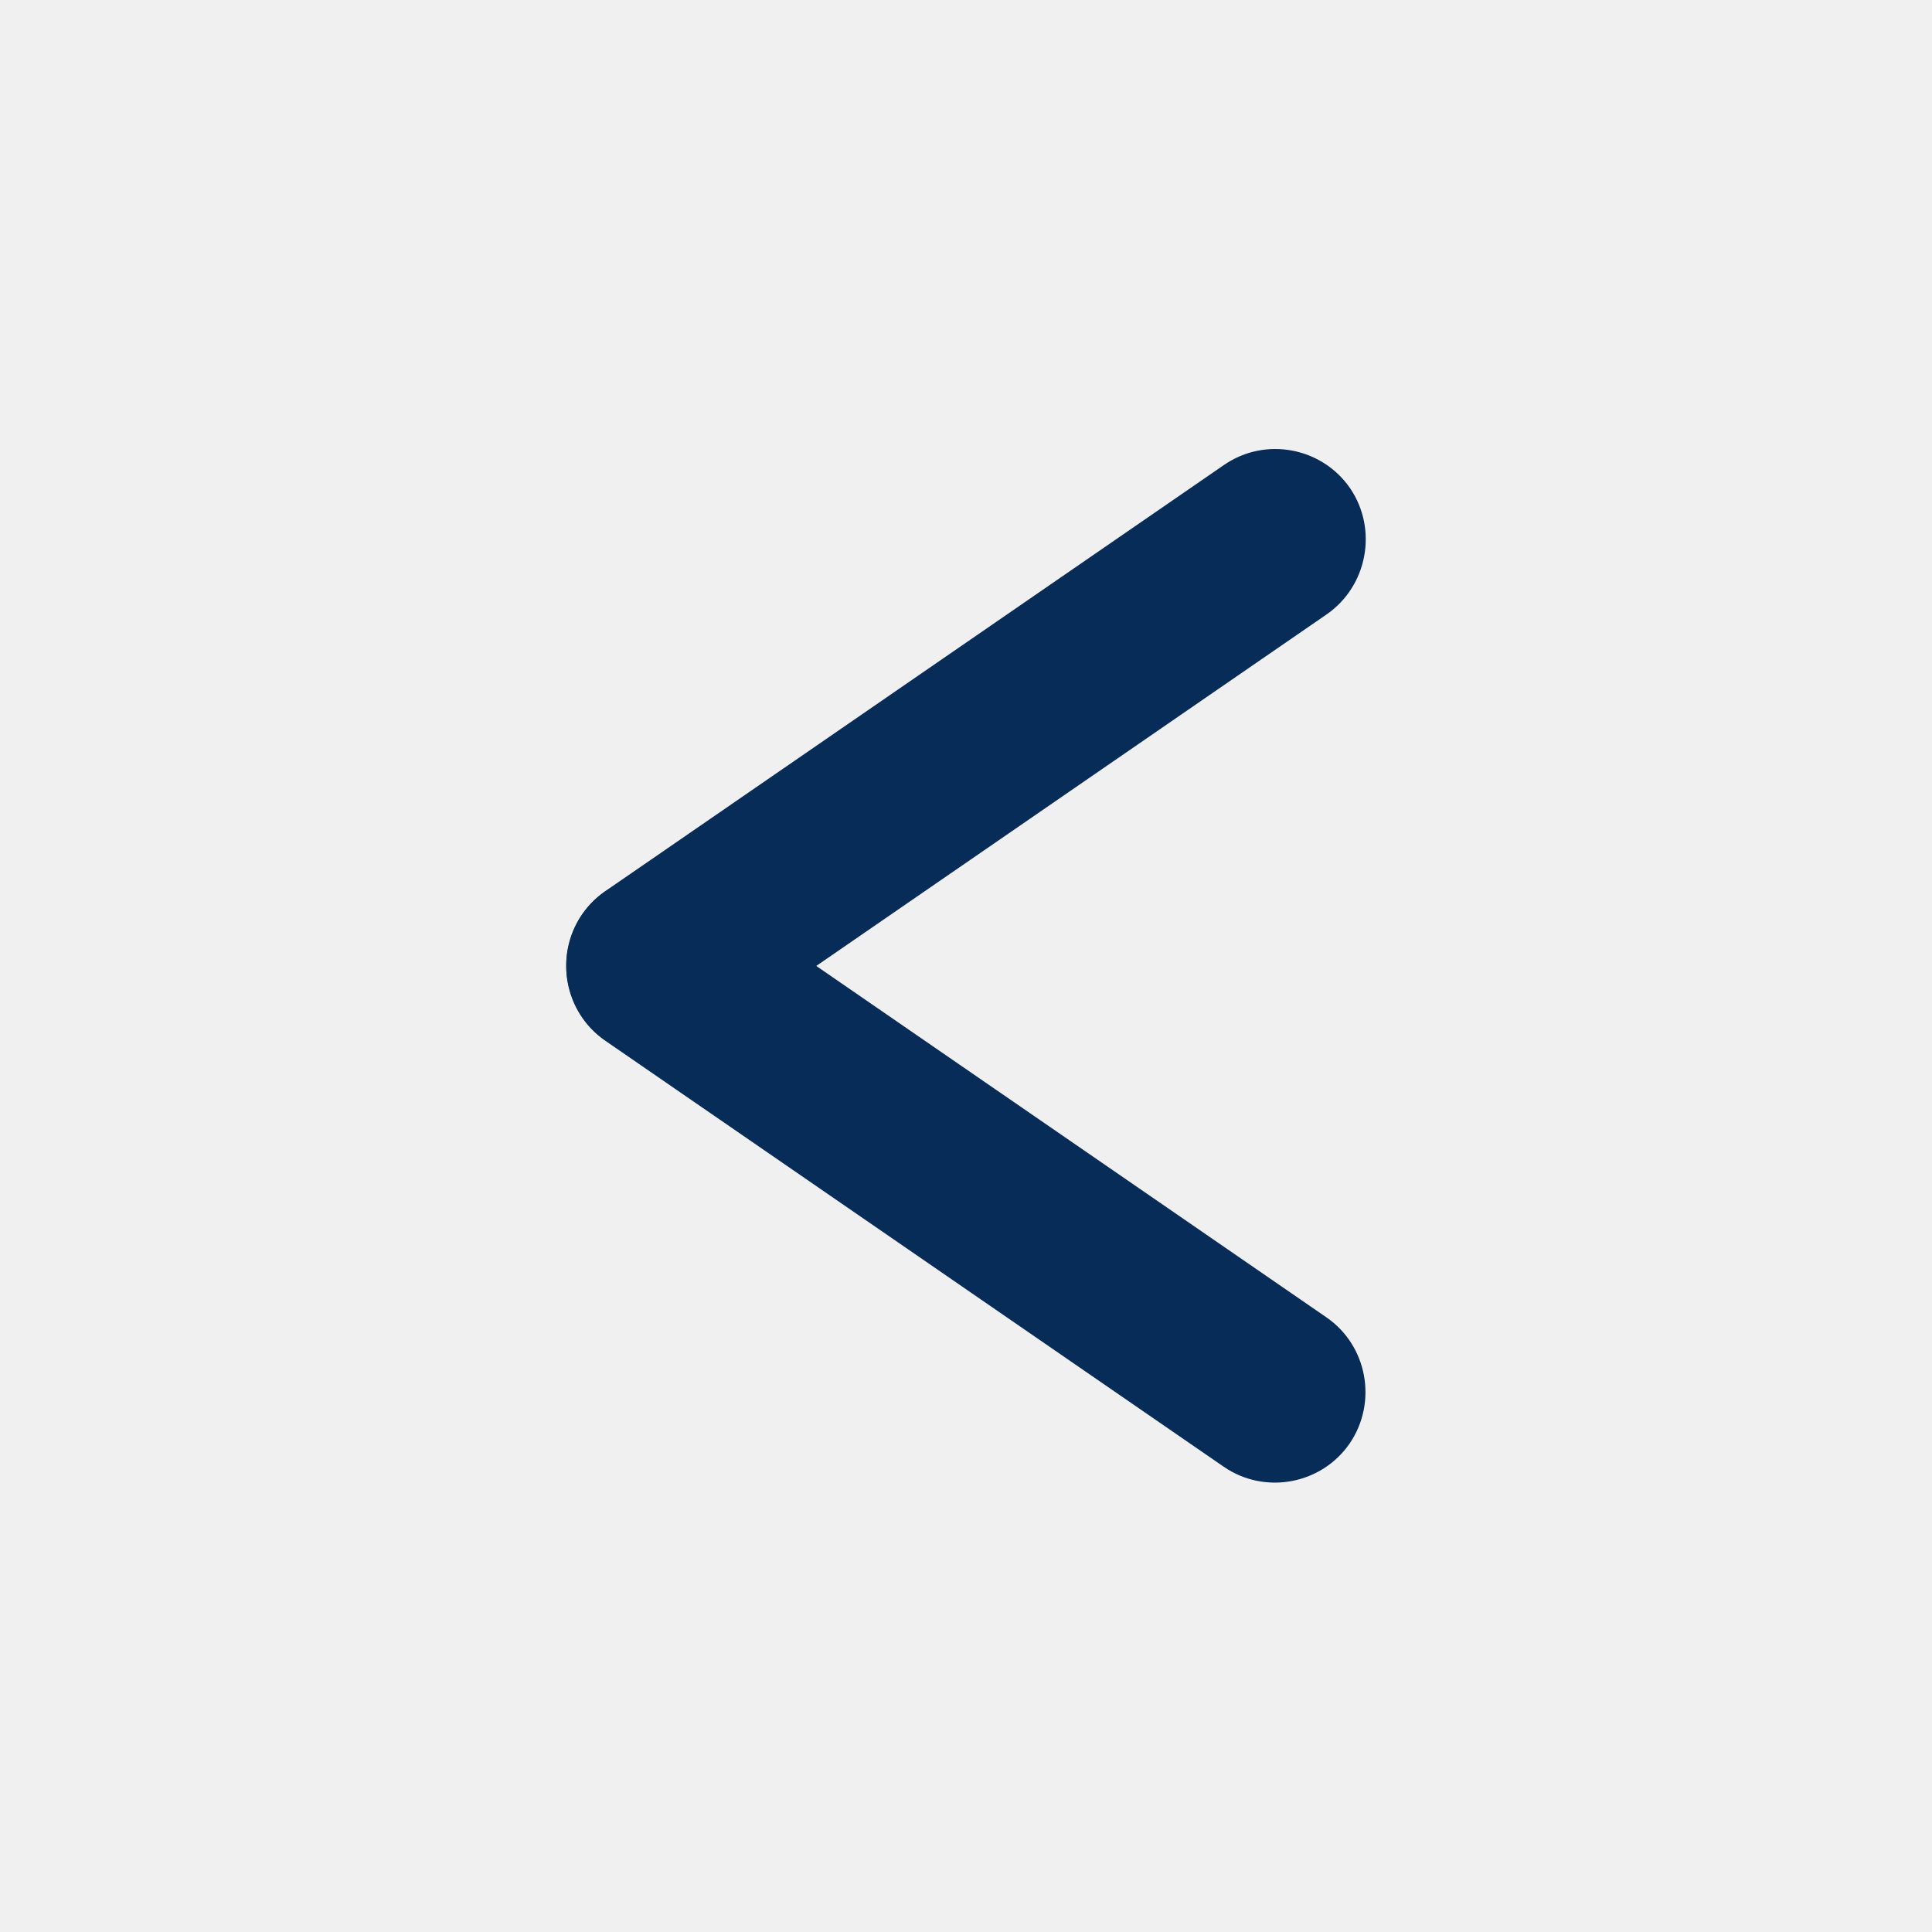
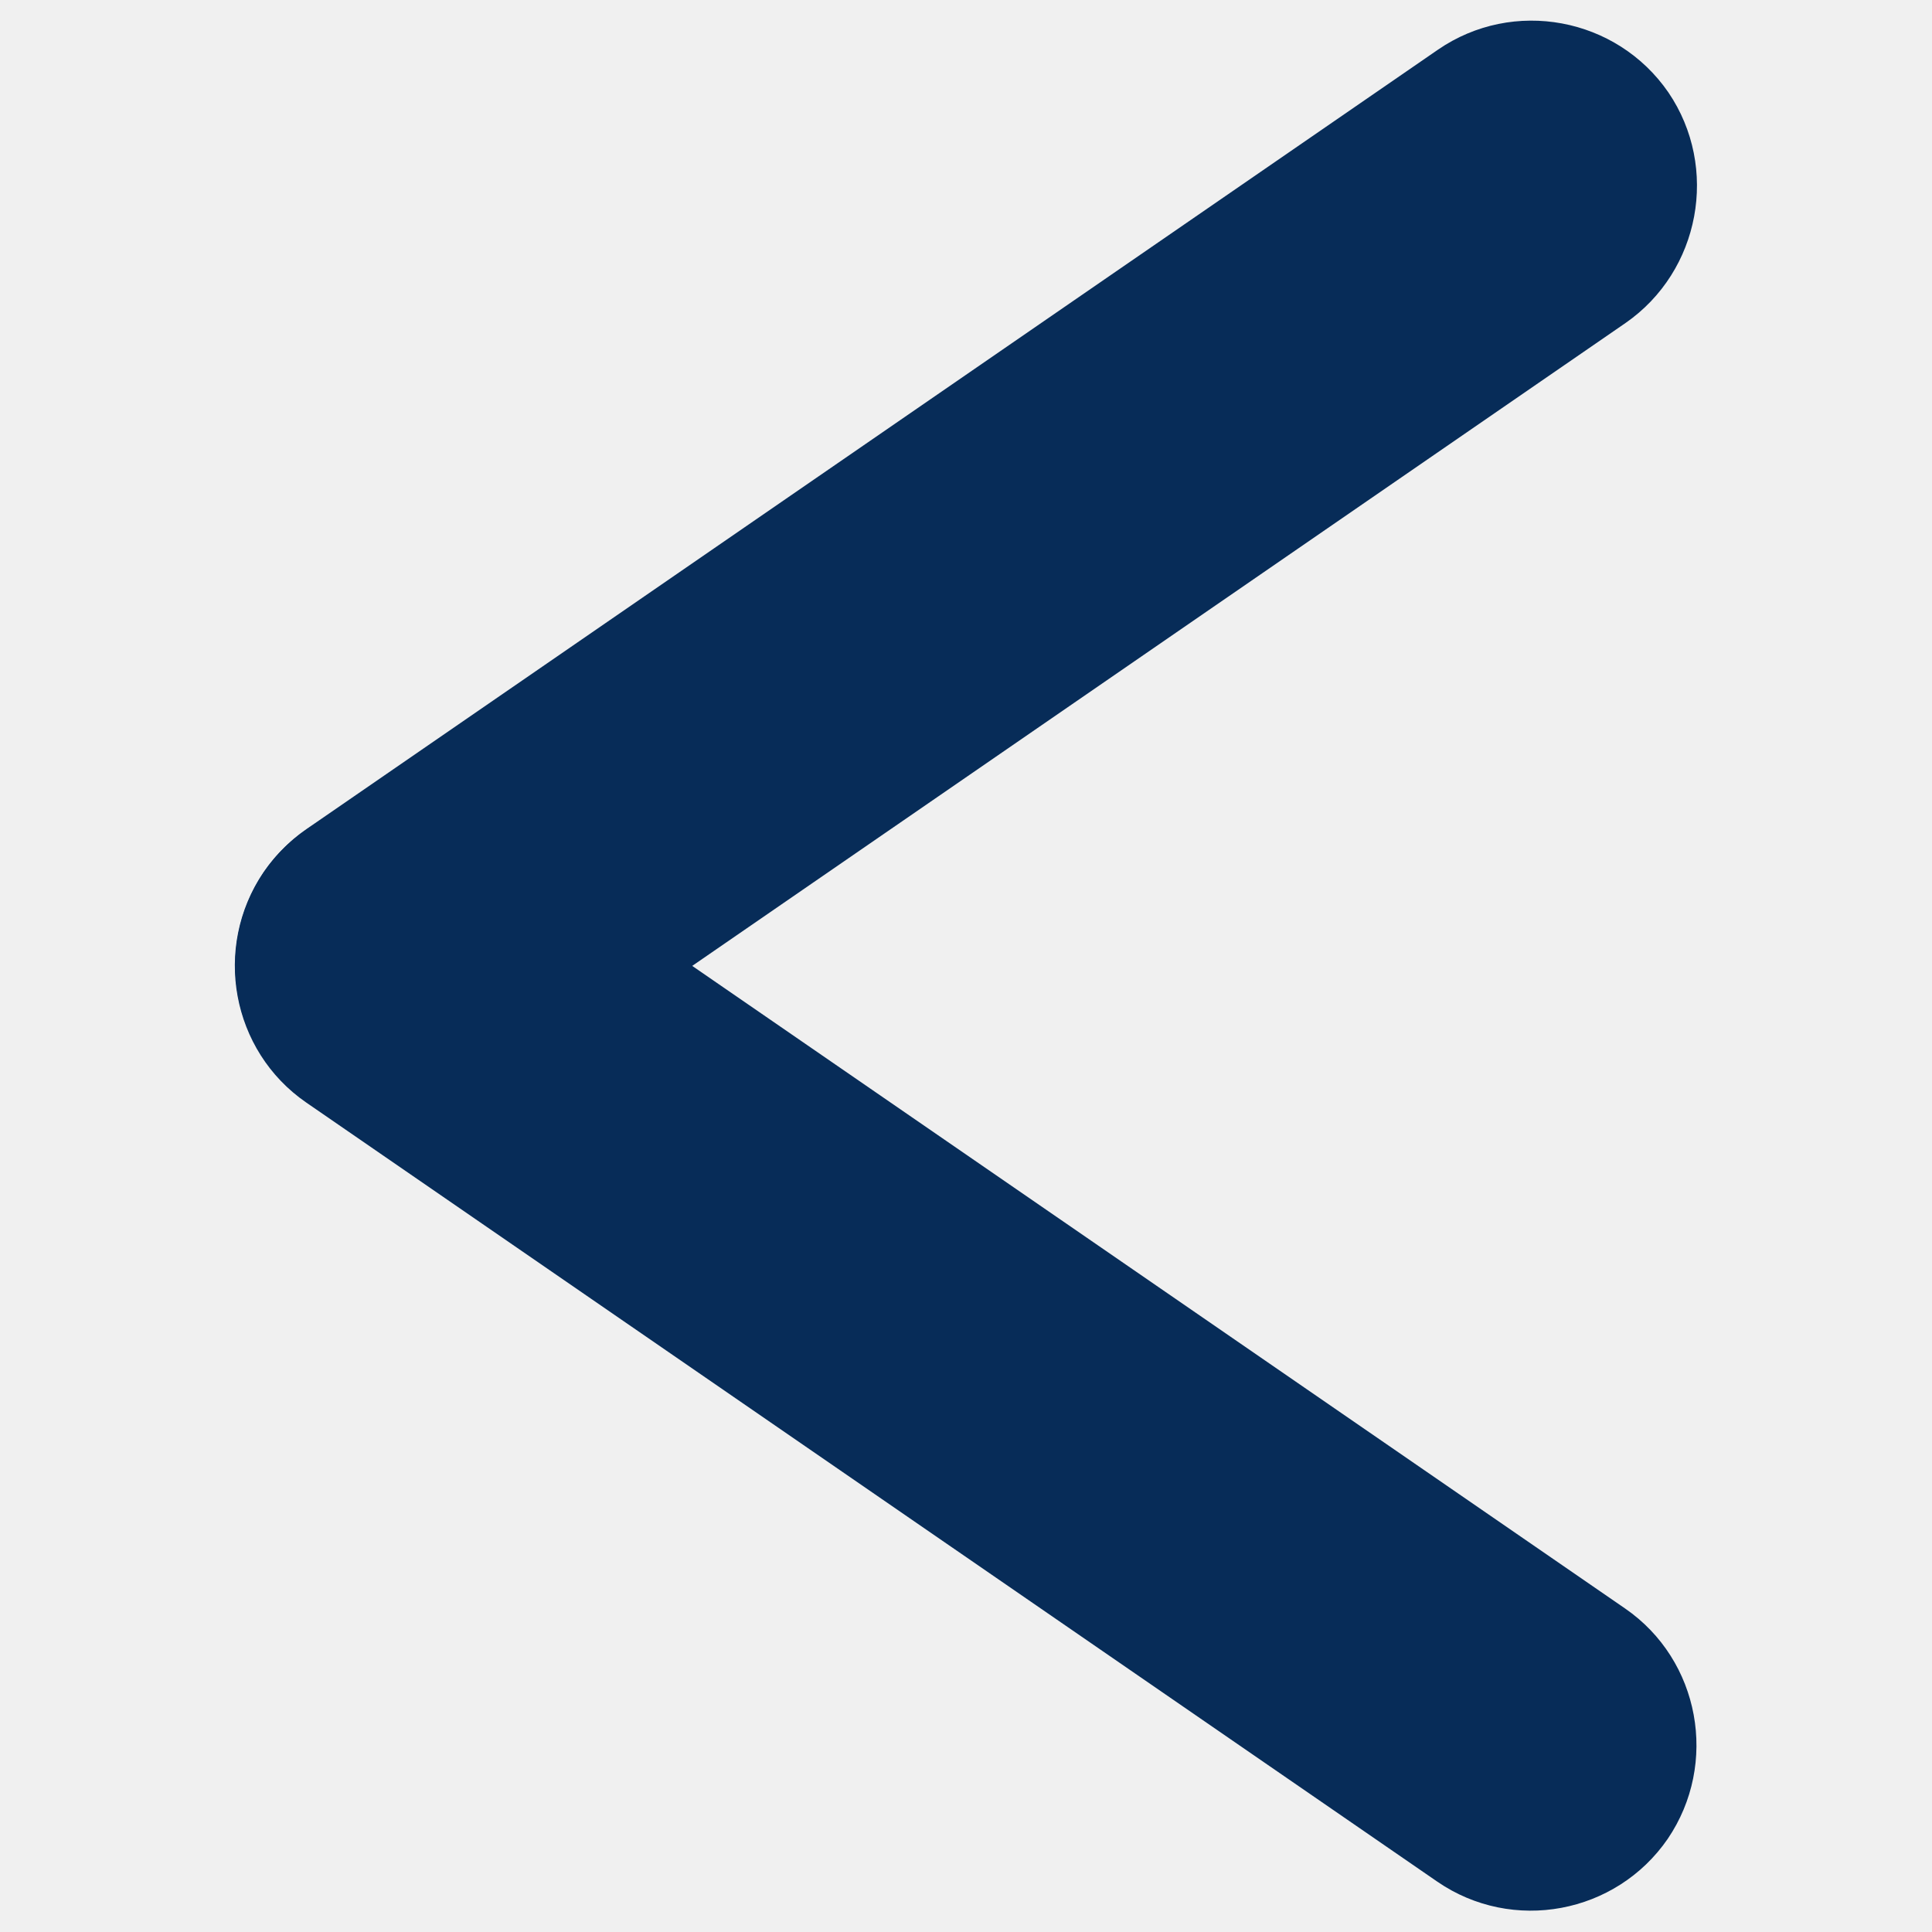
- <svg xmlns="http://www.w3.org/2000/svg" version="1.1" x="0px" y="0px" viewBox="0 0 512 512" style="enable-background:new 0 0 512 512;" xml:space="preserve">
+ <svg xmlns="http://www.w3.org/2000/svg" version="1.1" id="Layer_1" x="0px" y="0px" viewBox="0 0 280 279.9" style="enable-background:new 0 0 280 279.9;" xml:space="preserve">
  <style type="text/css">
	.st0{display:none;}
	.st1{display:inline;fill:#072C58;}
	.st2{fill:#072C58;}
	.st3{display:inline;}
	.st4{fill:#FFFFFF;}
</style>
  <g id="Guides" class="st0">
</g>
  <g id="Layer_10" class="st0">
-     <rect class="st1" width="512" height="512" />
+     <rect x="-150" y="-113" class="st1" width="512" height="512" />
  </g>
  <g id="Hamburger" class="st0">
-     <path class="st1" d="M423.5,168h-335c-13.2,0-24-10.8-24-24v0c0-13.2,10.8-24,24-24h335c13.2,0,24,10.8,24,24v0   C447.5,157.2,436.7,168,423.5,168z M423.5,280h-335c-13.2,0-24-10.8-24-24v0c0-13.2,10.8-24,24-24h335c13.2,0,24,10.8,24,24v0   C447.5,269.2,436.7,280,423.5,280z M423.5,392h-335c-13.2,0-24-10.8-24-24v0c0-13.2,10.8-24,24-24h335c13.2,0,24,10.8,24,24v0   C447.5,381.2,436.7,392,423.5,392z" />
+     <path class="st1" d="M273.5,55h-335c-13.2,0-24-10.8-24-24l0,0c0-13.2,10.8-24,24-24h335c13.2,0,24,10.8,24,24l0,0   C297.5,44.2,286.7,55,273.5,55z M273.5,167h-335c-13.2,0-24-10.8-24-24l0,0c0-13.2,10.8-24,24-24h335c13.2,0,24,10.8,24,24l0,0   C297.5,156.2,286.7,167,273.5,167z M273.5,279h-335c-13.2,0-24-10.8-24-24l0,0c0-13.2,10.8-24,24-24h335c13.2,0,24,10.8,24,24l0,0   C297.5,268.2,286.7,279,273.5,279z" />
  </g>
  <g id="Arrow_Right">
    <g>
-       <path class="st2" d="M351.6,162.8L187.7,275.7c-10.9,7.5-25.9,4.7-33.4-6.2l0,0c-7.5-10.9-4.7-25.9,6.2-33.4l163.9-112.9    c10.9-7.5,25.9-4.7,33.4,6.2l0,0C365.2,140.3,362.4,155.3,351.6,162.8z" />
+       <path class="st2" d="M235.6,46.8L71.7,159.7c-10.9,7.5-25.9,4.7-33.4-6.2l0,0c-7.5-10.9-4.7-25.9,6.2-33.4L208.4,7.2    c10.9-7.5,25.9-4.7,33.4,6.2l0,0C249.2,24.3,246.4,39.3,235.6,46.8z" />
      <g>
-         <path class="st2" d="M324.3,388.7L160.4,275.8c-10.9-7.5-13.6-22.5-6.2-33.4l0,0c7.5-10.9,22.5-13.6,33.4-6.2l163.9,112.9     c10.9,7.5,13.6,22.5,6.2,33.4l0,0C350.2,393.4,335.2,396.2,324.3,388.7z" />
+         <path class="st2" d="M208.3,272.7L44.4,159.8c-10.9-7.5-13.6-22.5-6.2-33.4l0,0c7.5-10.9,22.5-13.6,33.4-6.2l163.9,112.9     c10.9,7.5,13.6,22.5,6.2,33.4l0,0C234.2,277.4,219.2,280.2,208.3,272.7z" />
      </g>
    </g>
  </g>
  <g id="Arrow_Right_White" class="st0">
    <g class="st3">
-       <path class="st4" d="M351.6,162.8L187.7,275.7c-10.9,7.5-25.9,4.7-33.4-6.2l0,0c-7.5-10.9-4.7-25.9,6.2-33.4l163.9-112.9    c10.9-7.5,25.9-4.7,33.4,6.2l0,0C365.2,140.3,362.4,155.3,351.6,162.8z" />
+       <path class="st4" d="M201.6,49.8L37.7,162.7c-10.9,7.5-25.9,4.7-33.4-6.2l0,0c-7.5-10.9-4.7-25.9,6.2-33.4L174.4,10.2    c10.9-7.5,25.9-4.7,33.4,6.2l0,0C215.2,27.3,212.4,42.3,201.6,49.8z" />
      <g>
-         <path class="st4" d="M324.3,388.7L160.4,275.8c-10.9-7.5-13.6-22.5-6.2-33.4l0,0c7.5-10.9,22.5-13.6,33.4-6.2l163.9,112.9     c10.9,7.5,13.6,22.5,6.2,33.4l0,0C350.2,393.4,335.2,396.2,324.3,388.7z" />
+         <path class="st4" d="M174.3,275.7L10.4,162.8c-10.9-7.5-13.6-22.5-6.2-33.4l0,0c7.5-10.9,22.5-13.6,33.4-6.2l163.9,112.9     c10.9,7.5,13.6,22.5,6.2,33.4l0,0C200.2,280.4,185.2,283.2,174.3,275.7z" />
      </g>
    </g>
  </g>
  <g id="Arrow_Left" class="st0">
    <g class="st3">
-       <path class="st2" d="M187.7,123.3l163.9,112.9c10.9,7.5,13.6,22.5,6.2,33.4l0,0c-7.5,10.9-22.5,13.6-33.4,6.2L160.4,162.8    c-10.9-7.5-13.6-22.5-6.2-33.4l0,0C161.8,118.6,176.8,115.8,187.7,123.3z" />
+       <path class="st2" d="M37.7,10.3l163.9,112.9c10.9,7.5,13.6,22.5,6.2,33.4l0,0c-7.5,10.9-22.5,13.6-33.4,6.2l-164-113    C-0.5,42.3-3.2,27.3,4.2,16.4l0,0C11.8,5.6,26.8,2.8,37.7,10.3z" />
      <g>
-         <path class="st2" d="M160.4,349.2l163.9-112.9c10.9-7.5,25.9-4.7,33.4,6.2l0,0c7.5,10.9,4.7,25.9-6.2,33.4L187.7,388.7     c-10.9,7.5-25.9,4.7-33.4-6.2l0,0C146.8,371.7,149.6,356.7,160.4,349.2z" />
+         <path class="st2" d="M10.4,236.2l163.9-112.9c10.9-7.5,25.9-4.7,33.4,6.2l0,0c7.5,10.9,4.7,25.9-6.2,33.4L37.7,275.7     c-10.9,7.5-25.9,4.7-33.4-6.2l0,0C-3.2,258.7-0.4,243.7,10.4,236.2z" />
      </g>
    </g>
  </g>
  <g id="Arrow_Left_White" class="st0">
    <g class="st3">
-       <path class="st4" d="M187.7,123.3l163.9,112.9c10.9,7.5,13.6,22.5,6.2,33.4l0,0c-7.5,10.9-22.5,13.6-33.4,6.2L160.4,162.8    c-10.9-7.5-13.6-22.5-6.2-33.4l0,0C161.8,118.6,176.8,115.8,187.7,123.3z" />
+       <path class="st4" d="M37.7,10.3l163.9,112.9c10.9,7.5,13.6,22.5,6.2,33.4l0,0c-7.5,10.9-22.5,13.6-33.4,6.2l-164-113    C-0.5,42.3-3.2,27.3,4.2,16.4l0,0C11.8,5.6,26.8,2.8,37.7,10.3z" />
      <g>
-         <path class="st4" d="M160.4,349.2l163.9-112.9c10.9-7.5,25.9-4.7,33.4,6.2l0,0c7.5,10.9,4.7,25.9-6.2,33.4L187.7,388.7     c-10.9,7.5-25.9,4.7-33.4-6.2l0,0C146.8,371.7,149.6,356.7,160.4,349.2z" />
+         <path class="st4" d="M10.4,236.2l163.9-112.9c10.9-7.5,25.9-4.7,33.4,6.2l0,0c7.5,10.9,4.7,25.9-6.2,33.4L37.7,275.7     c-10.9,7.5-25.9,4.7-33.4-6.2l0,0C-3.2,258.7-0.4,243.7,10.4,236.2z" />
      </g>
    </g>
  </g>
  <g id="Description_x2F_Info" class="st0">
    <g class="st3">
-       <path class="st4" d="M232,360V209h48v151c0,13.2-10.8,24-24,24h0C242.8,384,232,373.2,232,360z" />
-       <circle class="st4" cx="256" cy="155" r="27" />
+       <path class="st4" d="M82,247V96h48v151c0,13.2-10.8,24-24,24l0,0C92.8,271,82,260.2,82,247z" />
+       <circle class="st4" cx="106" cy="42" r="27" />
    </g>
  </g>
  <g id="Zoom" class="st0">
    <g class="st3">
-       <path class="st4" d="M351.5,385.4l-68.1-68.1l-14-14L305,271l15.3,15.3l65.1,65.1c9.3,9.3,9.3,24.6,0,33.9l0,0    C376.1,394.7,360.8,394.7,351.5,385.4z" />
-       <path class="st4" d="M350.8,230.9c0,61.3-49.7,111-111,111s-111-49.7-111-111s49.7-111,111-111S350.8,169.6,350.8,230.9z     M239.8,164.7c-36.6,0-66.2,29.6-66.2,66.2s29.6,66.2,66.2,66.2s66.2-29.6,66.2-66.2S276.3,164.7,239.8,164.7z" />
+       <path class="st4" d="M201.5,272.4l-68.1-68.1l-14-14L155,158l15.3,15.3l65.1,65.1c9.3,9.3,9.3,24.6,0,33.9l0,0    C226.1,281.7,210.8,281.7,201.5,272.4z" />
+       <path class="st4" d="M200.8,117.9c0,61.3-49.7,111-111,111s-111-49.7-111-111s49.7-111,111-111S200.8,56.6,200.8,117.9z     M89.8,51.7c-36.6,0-66.2,29.6-66.2,66.2s29.6,66.2,66.2,66.2s66.2-29.6,66.2-66.2S126.3,51.7,89.8,51.7z" />
    </g>
  </g>
  <g id="Exit_Resume" class="st0">
    <g class="st3">
-       <path class="st4" d="M137.4,427.2V305.3l30-0.3v122.2c0,10-5,22-14,22h-1C142.4,449.2,137.4,438.2,137.4,427.2z" />
-       <path class="st4" d="M424.4,1.2H149.8c-6.7,0-12.1,5.4-12.1,12.1v147h29.6l0.6-110.9h224.4v18.7l-78.1,54.3V503c0,0-1,6.1,3,7.5    c4.2,1.5,9.6-2.5,9.6-2.5l103.7-84.1c0,0,3-2.1,4.7-5.1c1.7-3,1.3-6,1.3-6V13.3C436.6,6.6,431.1,1.2,424.4,1.2z M352,332.1    c-7.5,0-15.8-10-15.5-28.4c0.8-15.7,8.3-27.6,15.5-27.6c8.8,0,15.8,12.5,15.8,28C367.8,319.6,360.8,332.1,352,332.1z M277.9,224.5    c4.8,4.8,3.8,12.6-1,17.4l-39,50c-4.5,3.2-13.5,2.2-17.4-2c-4.8-4.8-3.1-10.8-3-17.4l0.2-16H102.6c-22.1,0.6-27.1-16.6-27.1-23.4    c0-6.8,5-24,27.2-24.2h114.8l0.1-16c-0.1-4.8-1.8-12.6,3-17.4c4.8-4.8,11.9-4.4,18.4,0L277.9,224.5z" />
+       <path class="st4" d="M-12.6,314.2V192.3l30-0.3v122.2c0,10-5,22-14,22h-1C-7.6,336.2-12.6,325.2-12.6,314.2z" />
+       <path class="st4" d="M274.4-111.8H-0.2c-6.7,0-12.1,5.4-12.1,12.1v147h29.6l0.6-110.9h224.4v18.7L164.2,9.4V390c0,0-1,6.1,3,7.5    c4.2,1.5,9.6-2.5,9.6-2.5l103.7-84.1c0,0,3-2.1,4.7-5.1s1.3-6,1.3-6V-99.7C286.6-106.4,281.1-111.8,274.4-111.8z M202,219.1    c-7.5,0-15.8-10-15.5-28.4c0.8-15.7,8.3-27.6,15.5-27.6c8.8,0,15.8,12.5,15.8,28S210.8,219.1,202,219.1z M127.9,111.5    c4.8,4.8,3.8,12.6-1,17.4l-39,50c-4.5,3.2-13.5,2.2-17.4-2c-4.8-4.8-3.1-10.8-3-17.4l0.2-16H-47.4c-22.1,0.6-27.1-16.6-27.1-23.4    c0-6.8,5-24,27.2-24.2H67.5l0.1-16c-0.1-4.8-1.8-12.6,3-17.4c4.8-4.8,11.9-4.4,18.4,0L127.9,111.5z" />
+     </g>
+   </g>
+   <g id="Arrow_Left_White_1_" class="st0">
+     <g class="st3">
+       <path class="st2" d="M71.7,7.3l163.9,112.9c10.9,7.5,13.6,22.5,6.2,33.4l0,0c-7.5,10.9-22.5,13.6-33.4,6.2l-164-113    c-10.9-7.5-13.6-22.5-6.2-33.4l0,0C45.8,2.6,60.8-0.2,71.7,7.3z" />
+       <g>
+         <path class="st2" d="M44.4,233.2l163.9-112.9c10.9-7.5,25.9-4.7,33.4,6.2l0,0c7.5,10.9,4.7,25.9-6.2,33.4L71.7,272.7     c-10.9,7.5-25.9,4.7-33.4-6.2l0,0C30.8,255.7,33.6,240.7,44.4,233.2z" />
+       </g>
    </g>
  </g>
</svg>
